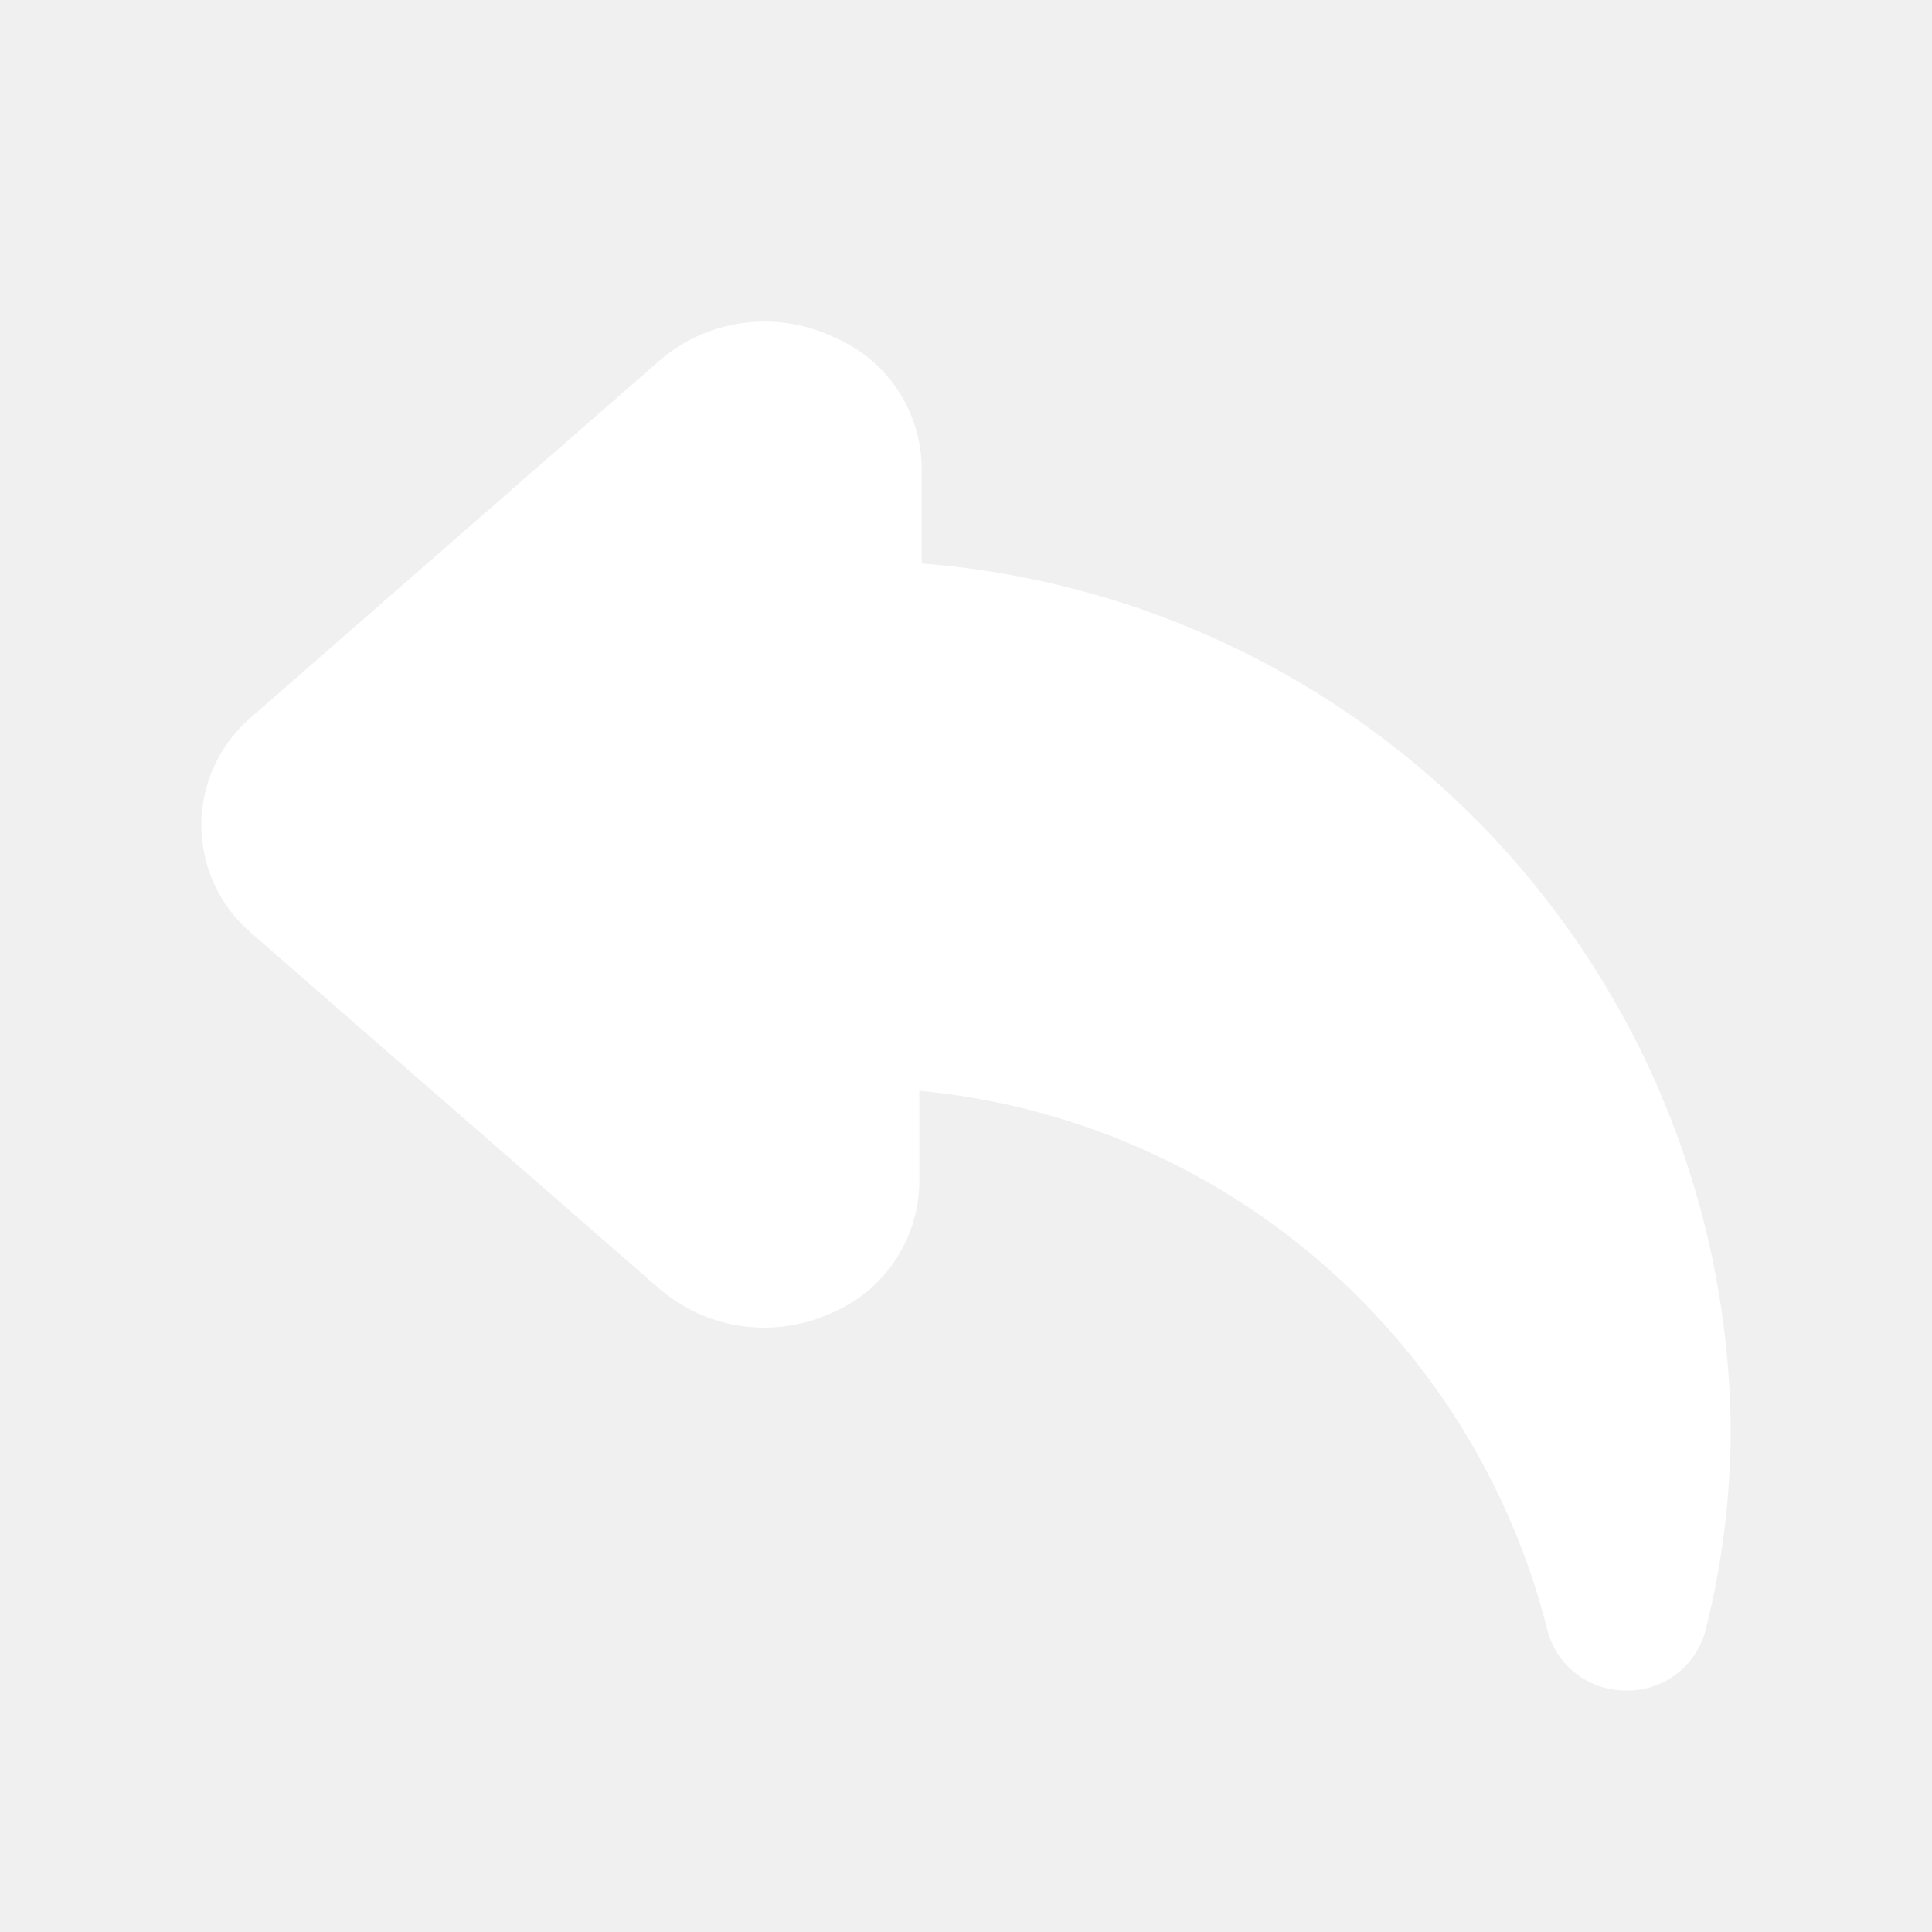
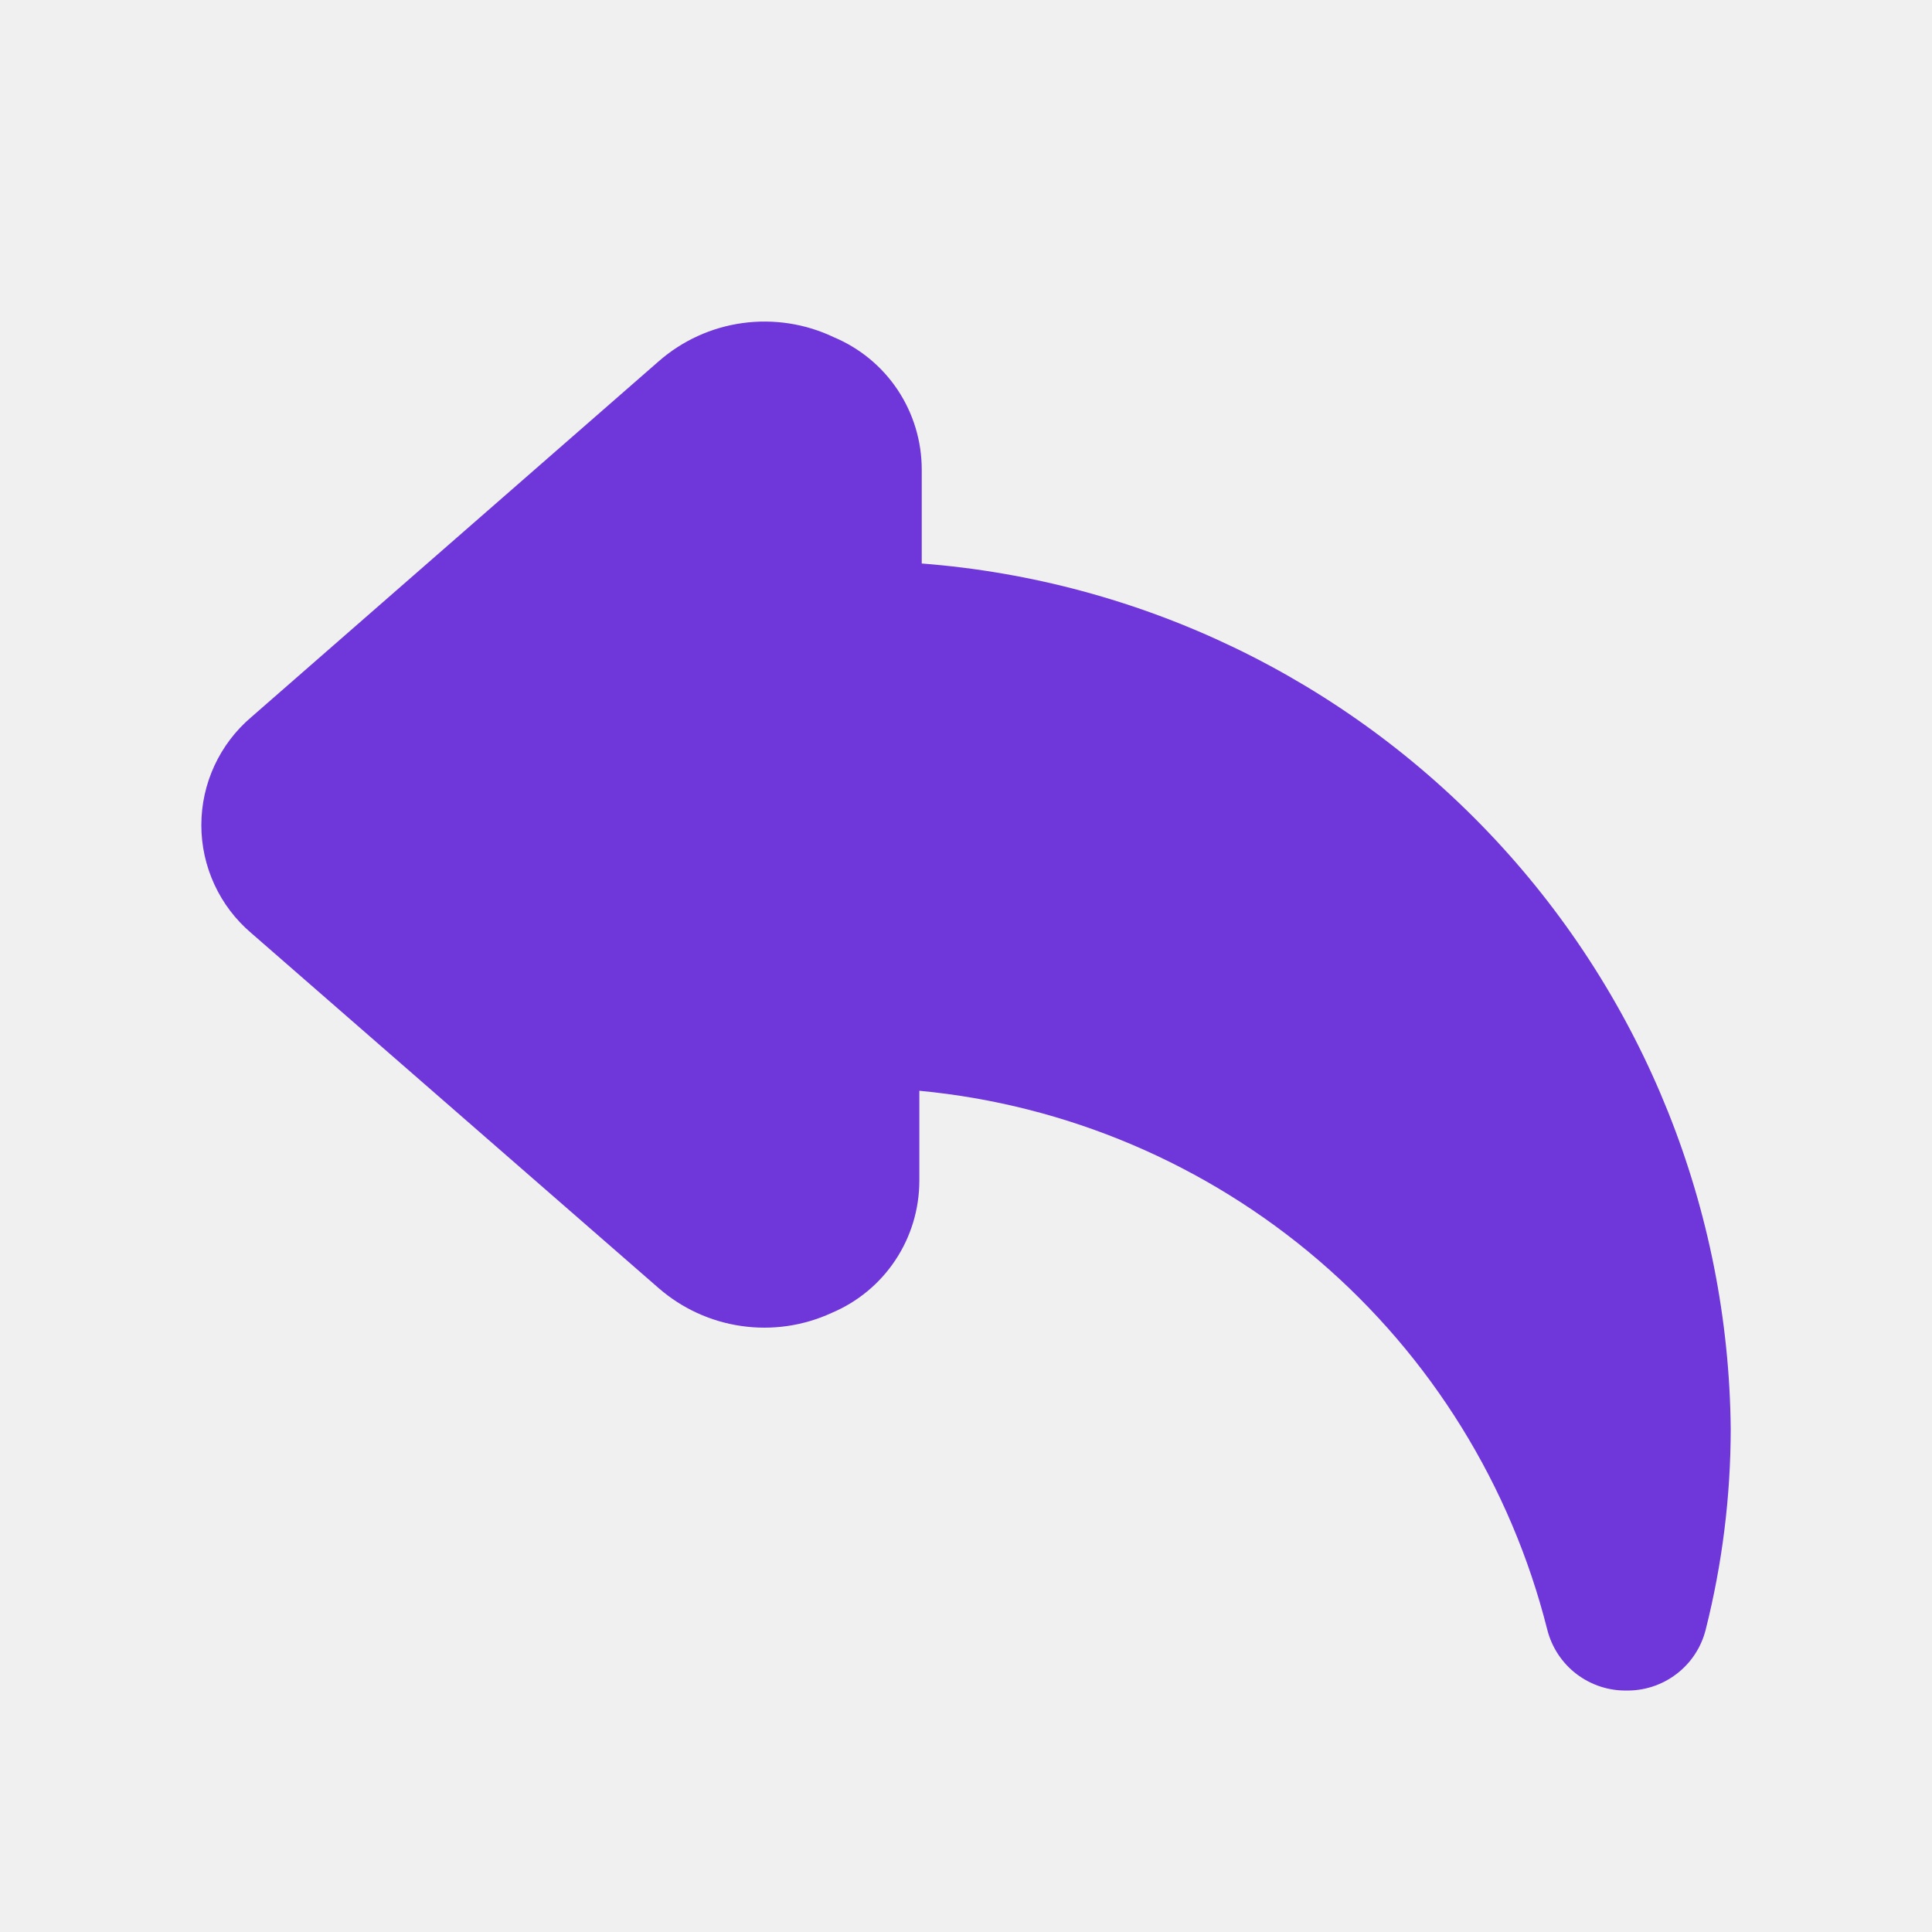
<svg xmlns="http://www.w3.org/2000/svg" width="33" height="33" viewBox="0 0 33 33" fill="none">
-   <path d="M27.802 28.875C27.488 28.884 27.181 28.785 26.93 28.595C26.68 28.405 26.503 28.135 26.427 27.83C25.808 25.377 24.445 23.176 22.525 21.529C20.604 19.882 18.221 18.869 15.703 18.631V20.171C15.702 20.653 15.56 21.124 15.293 21.525C15.027 21.926 14.648 22.239 14.204 22.426C13.722 22.648 13.187 22.725 12.663 22.649C12.138 22.574 11.647 22.348 11.248 22L4.29 15.936C4.023 15.709 3.809 15.427 3.662 15.108C3.515 14.79 3.439 14.444 3.439 14.094C3.439 13.743 3.515 13.397 3.662 13.079C3.809 12.761 4.023 12.478 4.29 12.251L11.248 6.174C11.652 5.819 12.152 5.591 12.684 5.518C13.217 5.445 13.76 5.529 14.245 5.761C14.689 5.948 15.068 6.261 15.335 6.663C15.601 7.064 15.743 7.535 15.744 8.016V9.625C19.479 9.914 22.97 11.592 25.528 14.328C28.086 17.065 29.526 20.66 29.562 24.406C29.561 25.561 29.418 26.71 29.136 27.83C29.061 28.135 28.884 28.405 28.633 28.595C28.383 28.785 28.075 28.884 27.761 28.875H27.802Z" fill="#fff" />
+   <path d="M27.802 28.875C27.488 28.884 27.181 28.785 26.93 28.595C26.68 28.405 26.503 28.135 26.427 27.83C25.808 25.377 24.445 23.176 22.525 21.529C20.604 19.882 18.221 18.869 15.703 18.631V20.171C15.702 20.653 15.56 21.124 15.293 21.525C15.027 21.926 14.648 22.239 14.204 22.426C13.722 22.648 13.187 22.725 12.663 22.649C12.138 22.574 11.647 22.348 11.248 22L4.29 15.936C4.023 15.709 3.809 15.427 3.662 15.108C3.515 14.79 3.439 14.444 3.439 14.094C3.439 13.743 3.515 13.397 3.662 13.079C3.809 12.761 4.023 12.478 4.29 12.251L11.248 6.174C11.652 5.819 12.152 5.591 12.684 5.518C13.217 5.445 13.76 5.529 14.245 5.761C14.689 5.948 15.068 6.261 15.335 6.663C15.601 7.064 15.743 7.535 15.744 8.016V9.625C19.479 9.914 22.97 11.592 25.528 14.328C28.086 17.065 29.526 20.66 29.562 24.406C29.561 25.561 29.418 26.71 29.136 27.83C29.061 28.135 28.884 28.405 28.633 28.595C28.383 28.785 28.075 28.884 27.761 28.875H27.802Z" fill="#6f36da" />
</svg>
